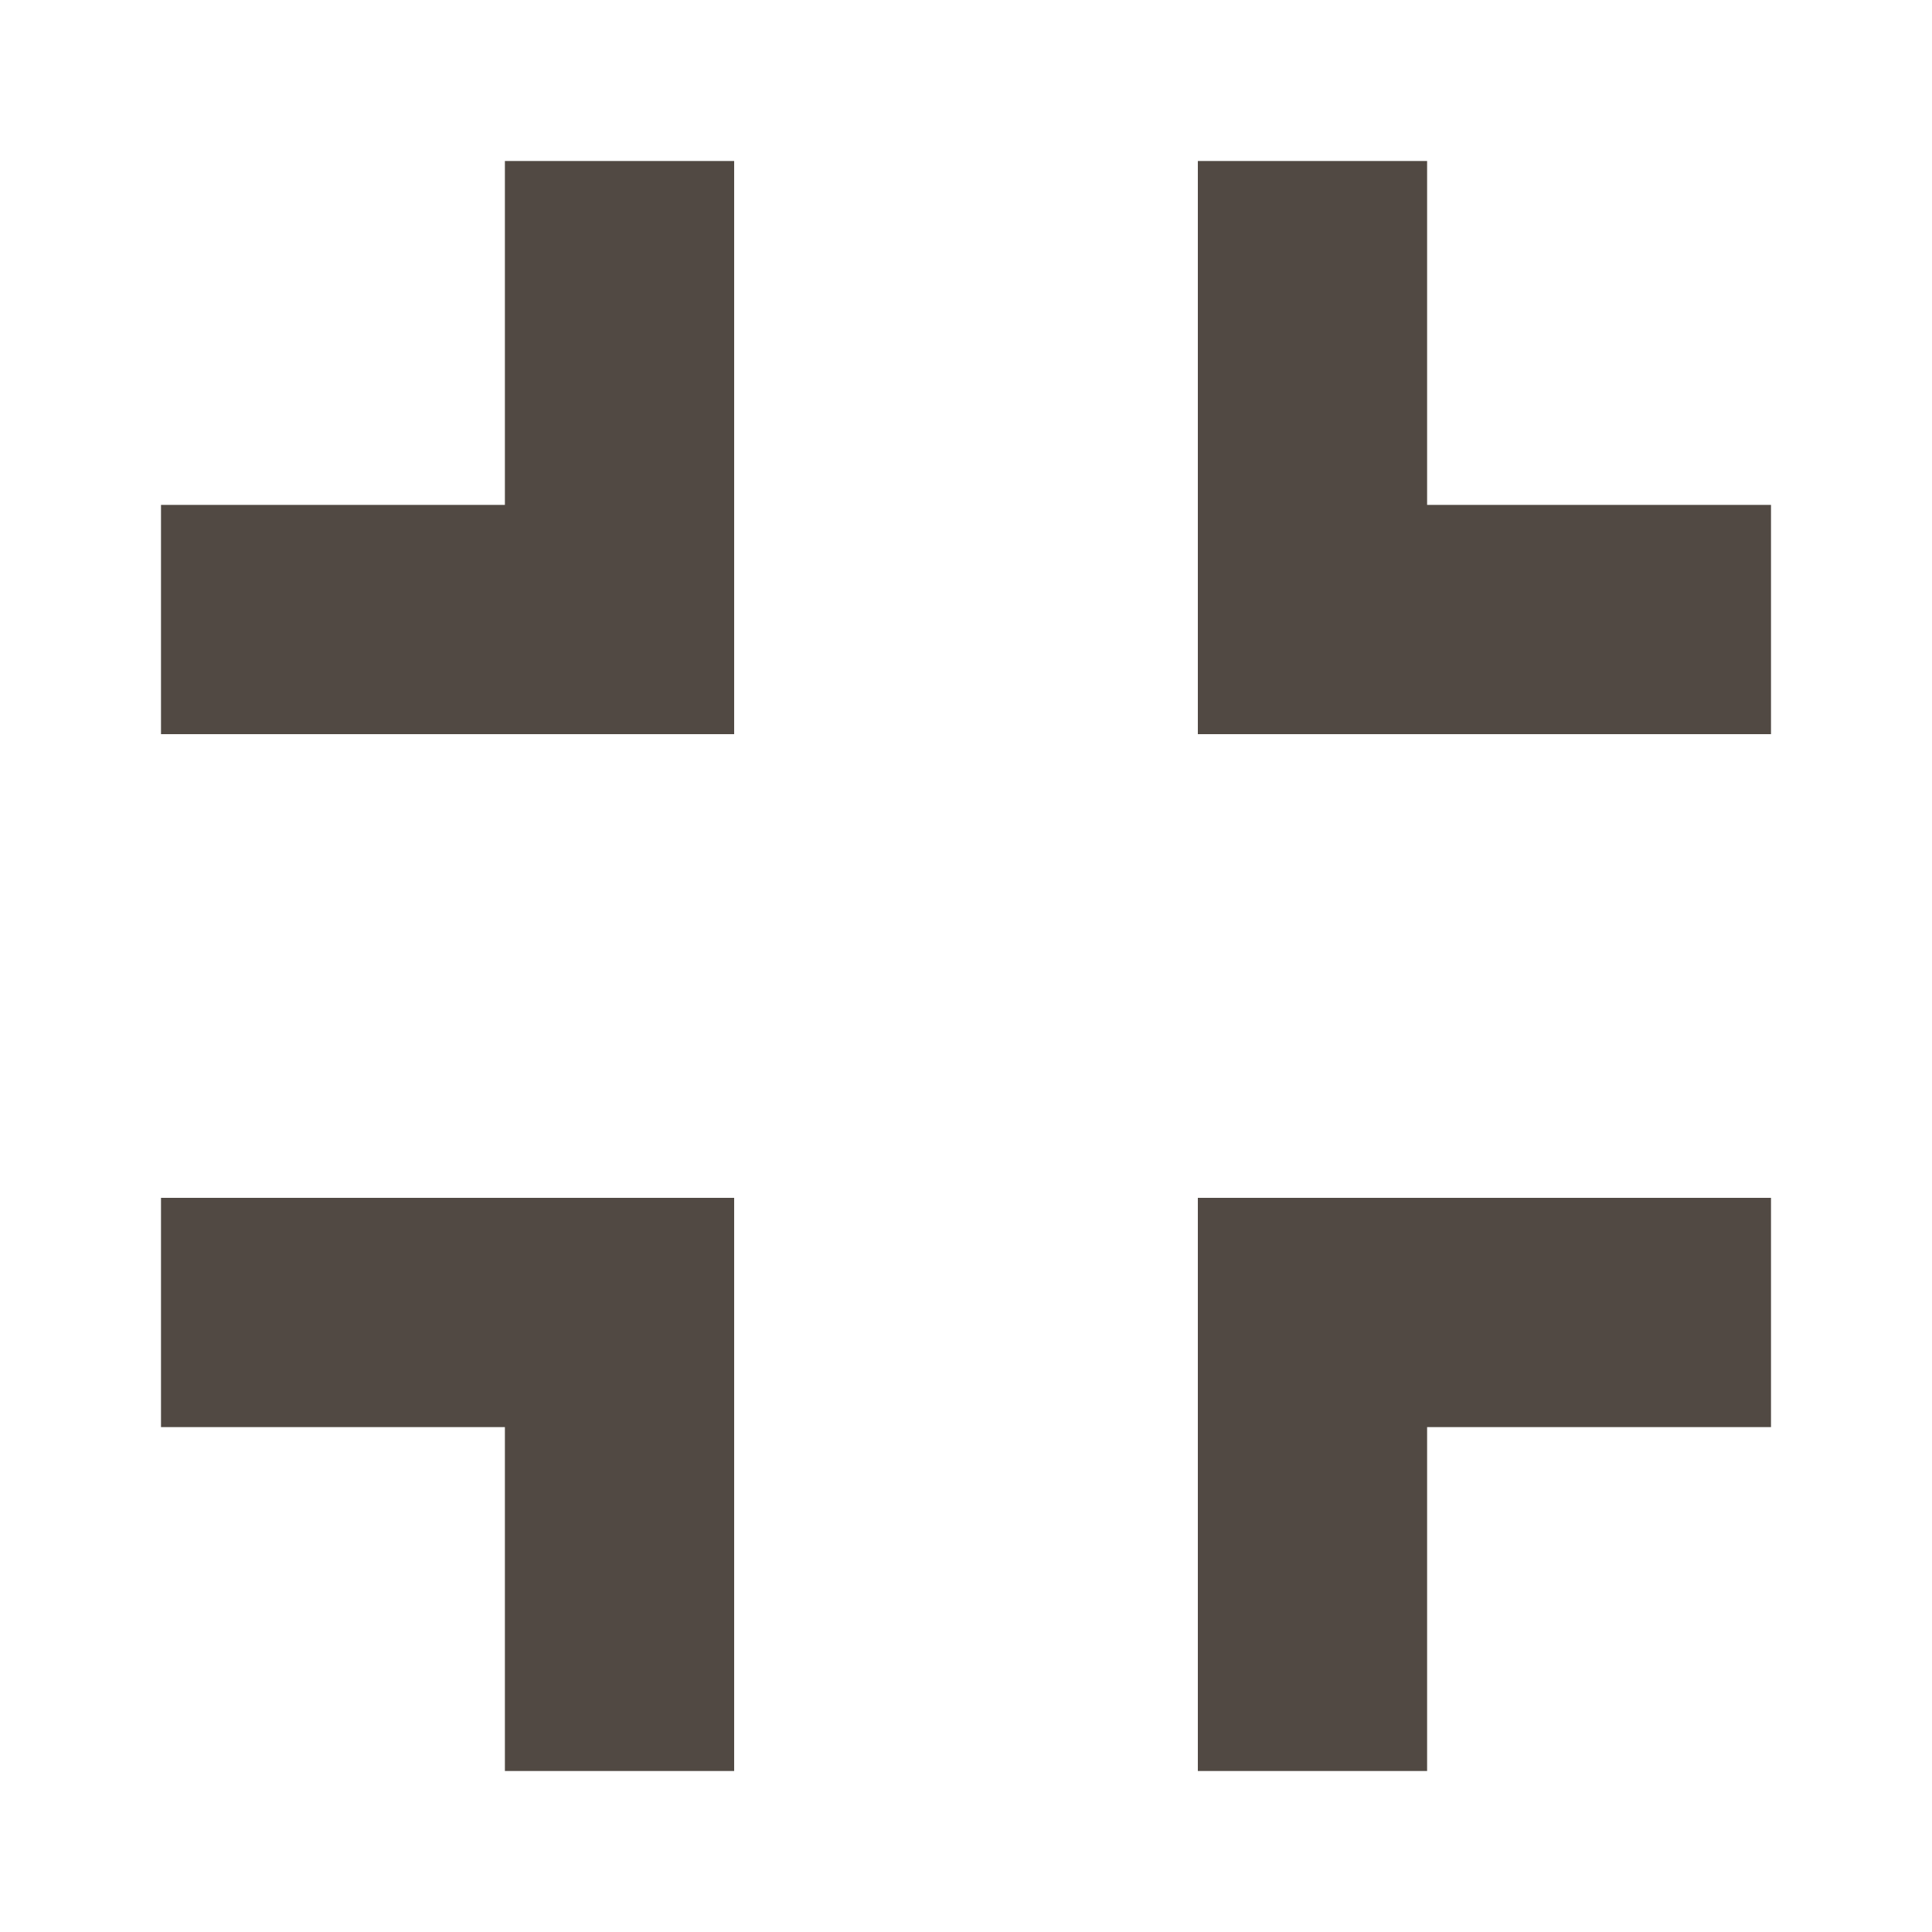
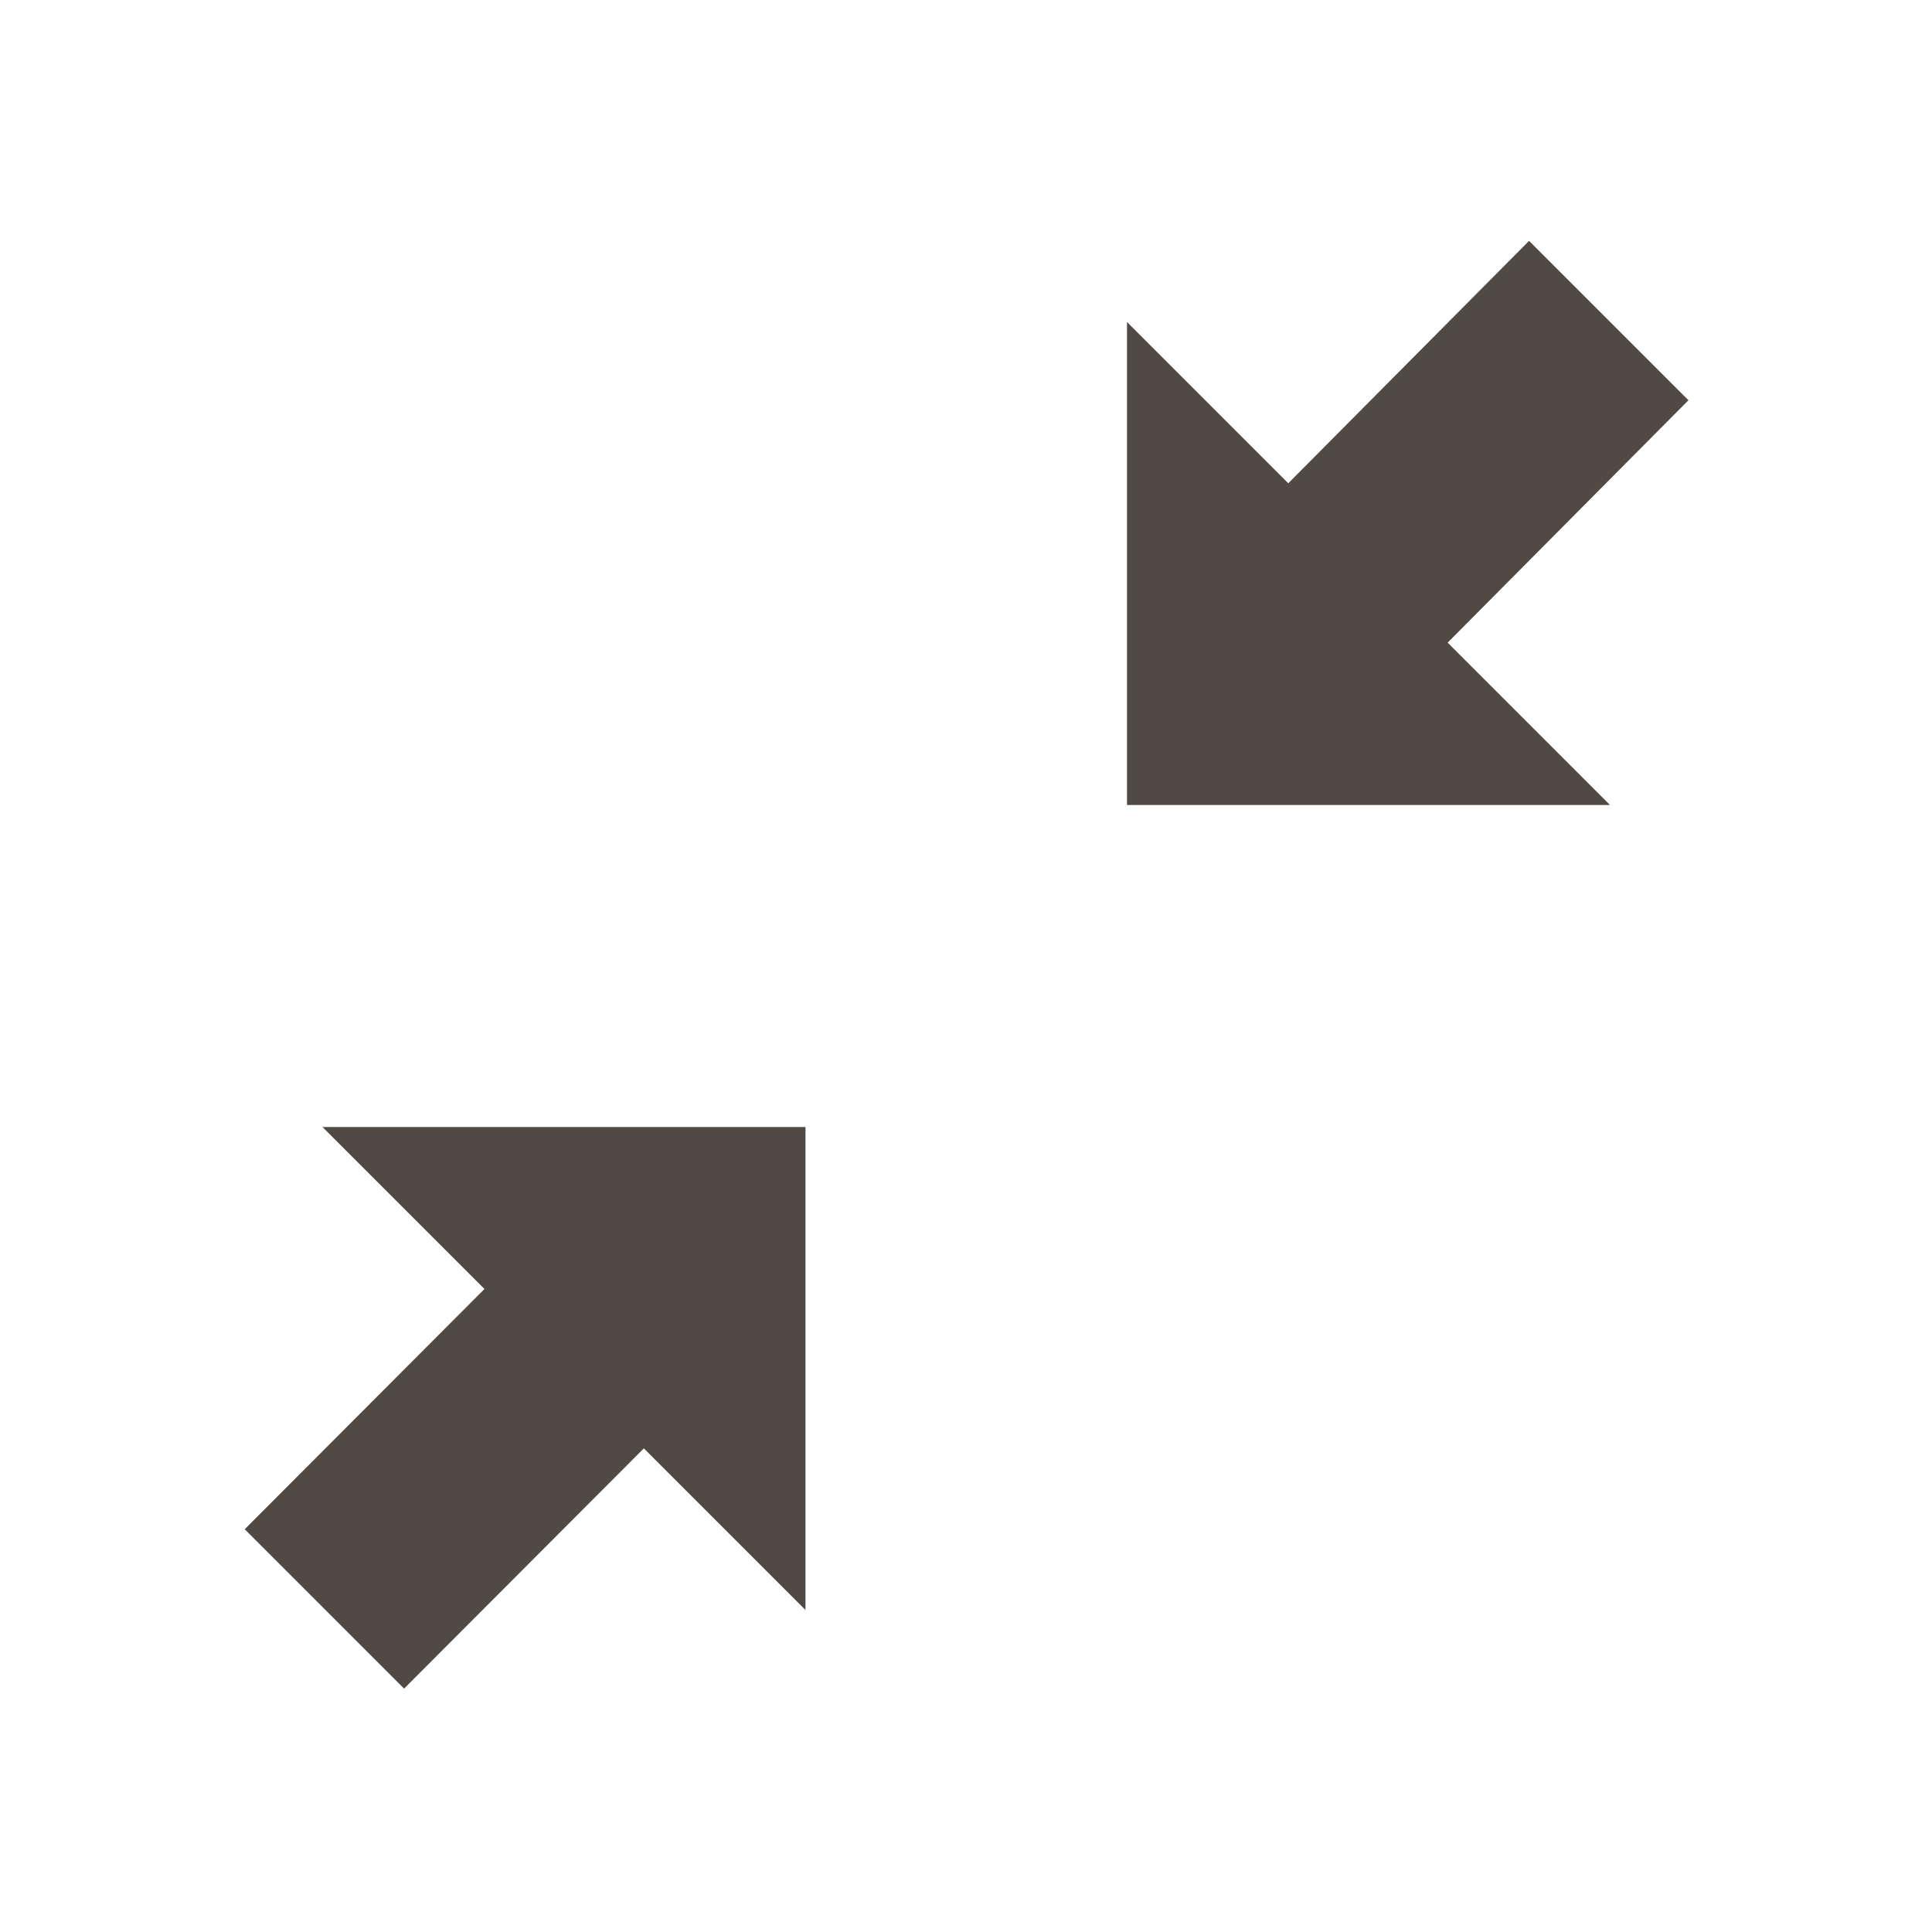
<svg xmlns="http://www.w3.org/2000/svg" width="300" height="300" viewBox="0 0 300 300">
-   <path fill="#514943" d="M78.4,275 L114,275 L114,186 L25,186 L25,221.6 L78.4,221.6 L78.4,275 Z M114,25 L78.4,25 L78.4,78.4 L25,78.4 L25,114 L114,114 L114,25 Z M221.6,221.6 L275,221.6 L275,186 L186,186 L186,275 L221.6,275 L221.6,221.6 Z M275,114 L275,78.4 L221.6,78.4 L221.6,25 L186,25 L186,114 L275,114 Z" />
+   <g fill="none" fill-rule="evenodd">
+     <path fill="#514943" d="M63.099,212.305 L100.326,175 L125.074,199.749 L87.848,237.053 L113,262.205 L38,262.205 L38,187.205 L63.099,212.305 Z" transform="rotate(180 81.537 218.603)" />
+     <path fill="#514943" d="M200.042,75.042 L237.433,37.4 L262.182,62.149 L224.791,99.791 L250,125 L175,125 L175,50 L200.042,75.042 Z" />
+   </g>
</svg>
